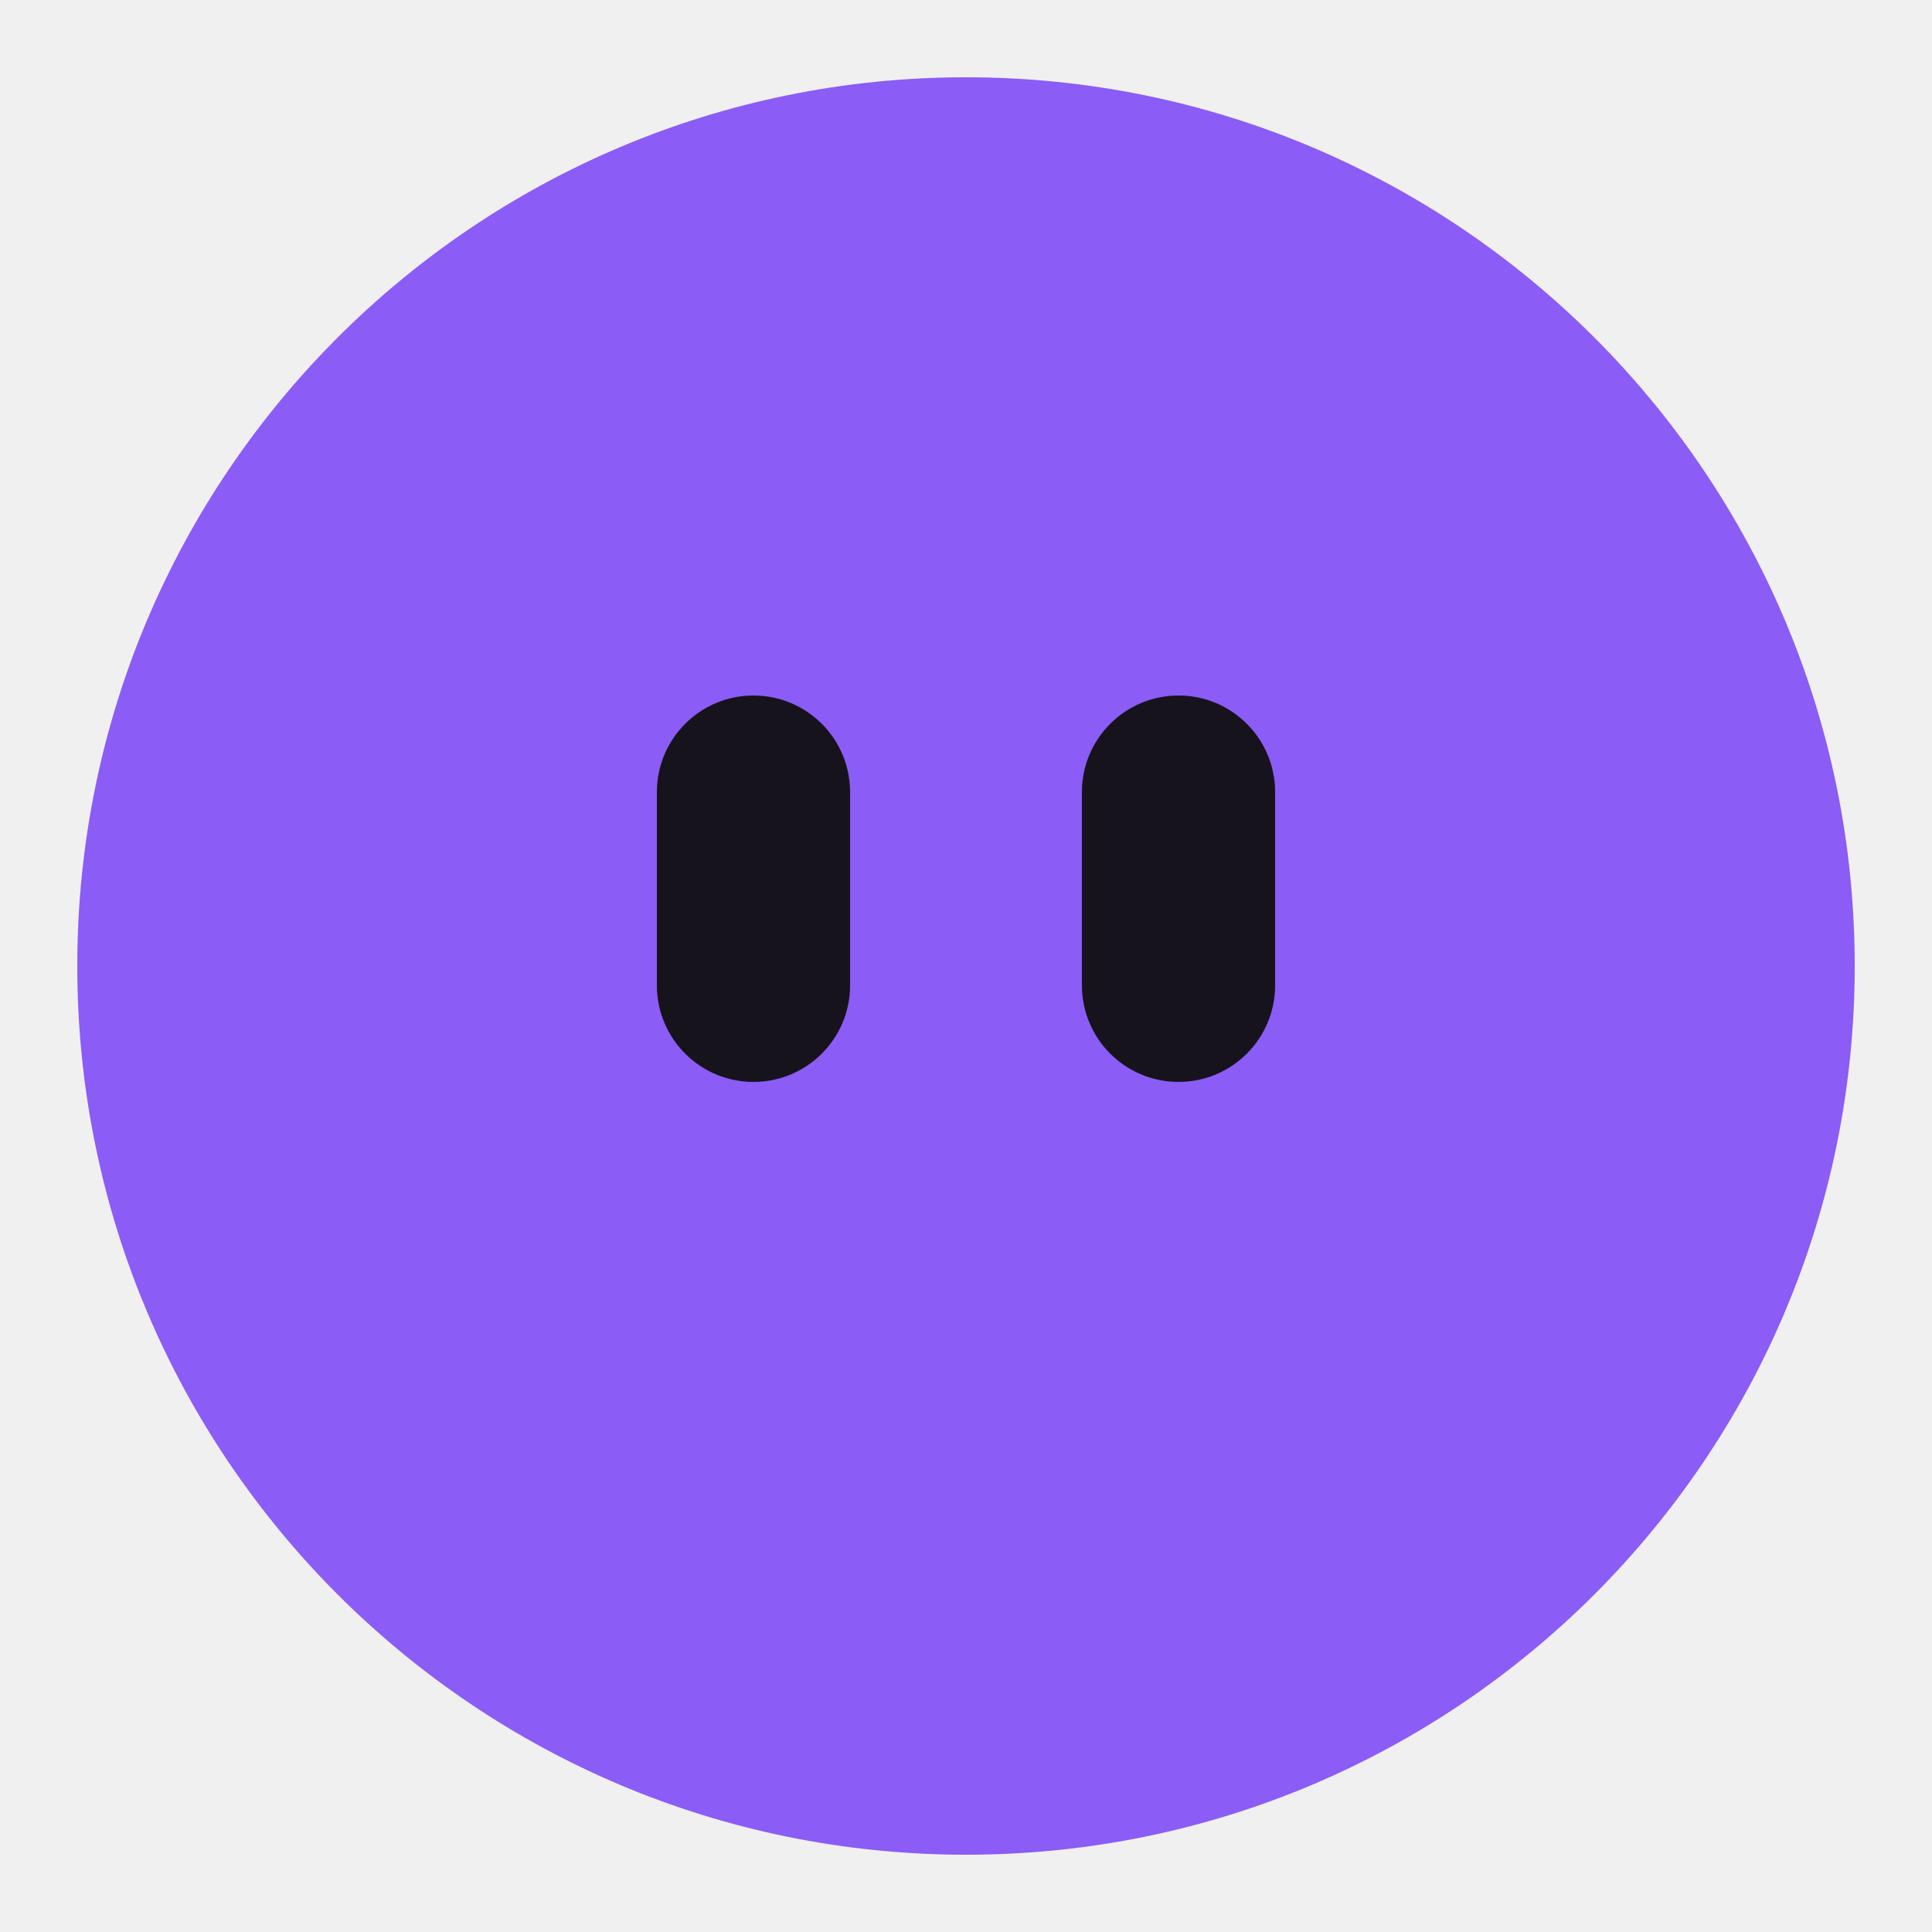
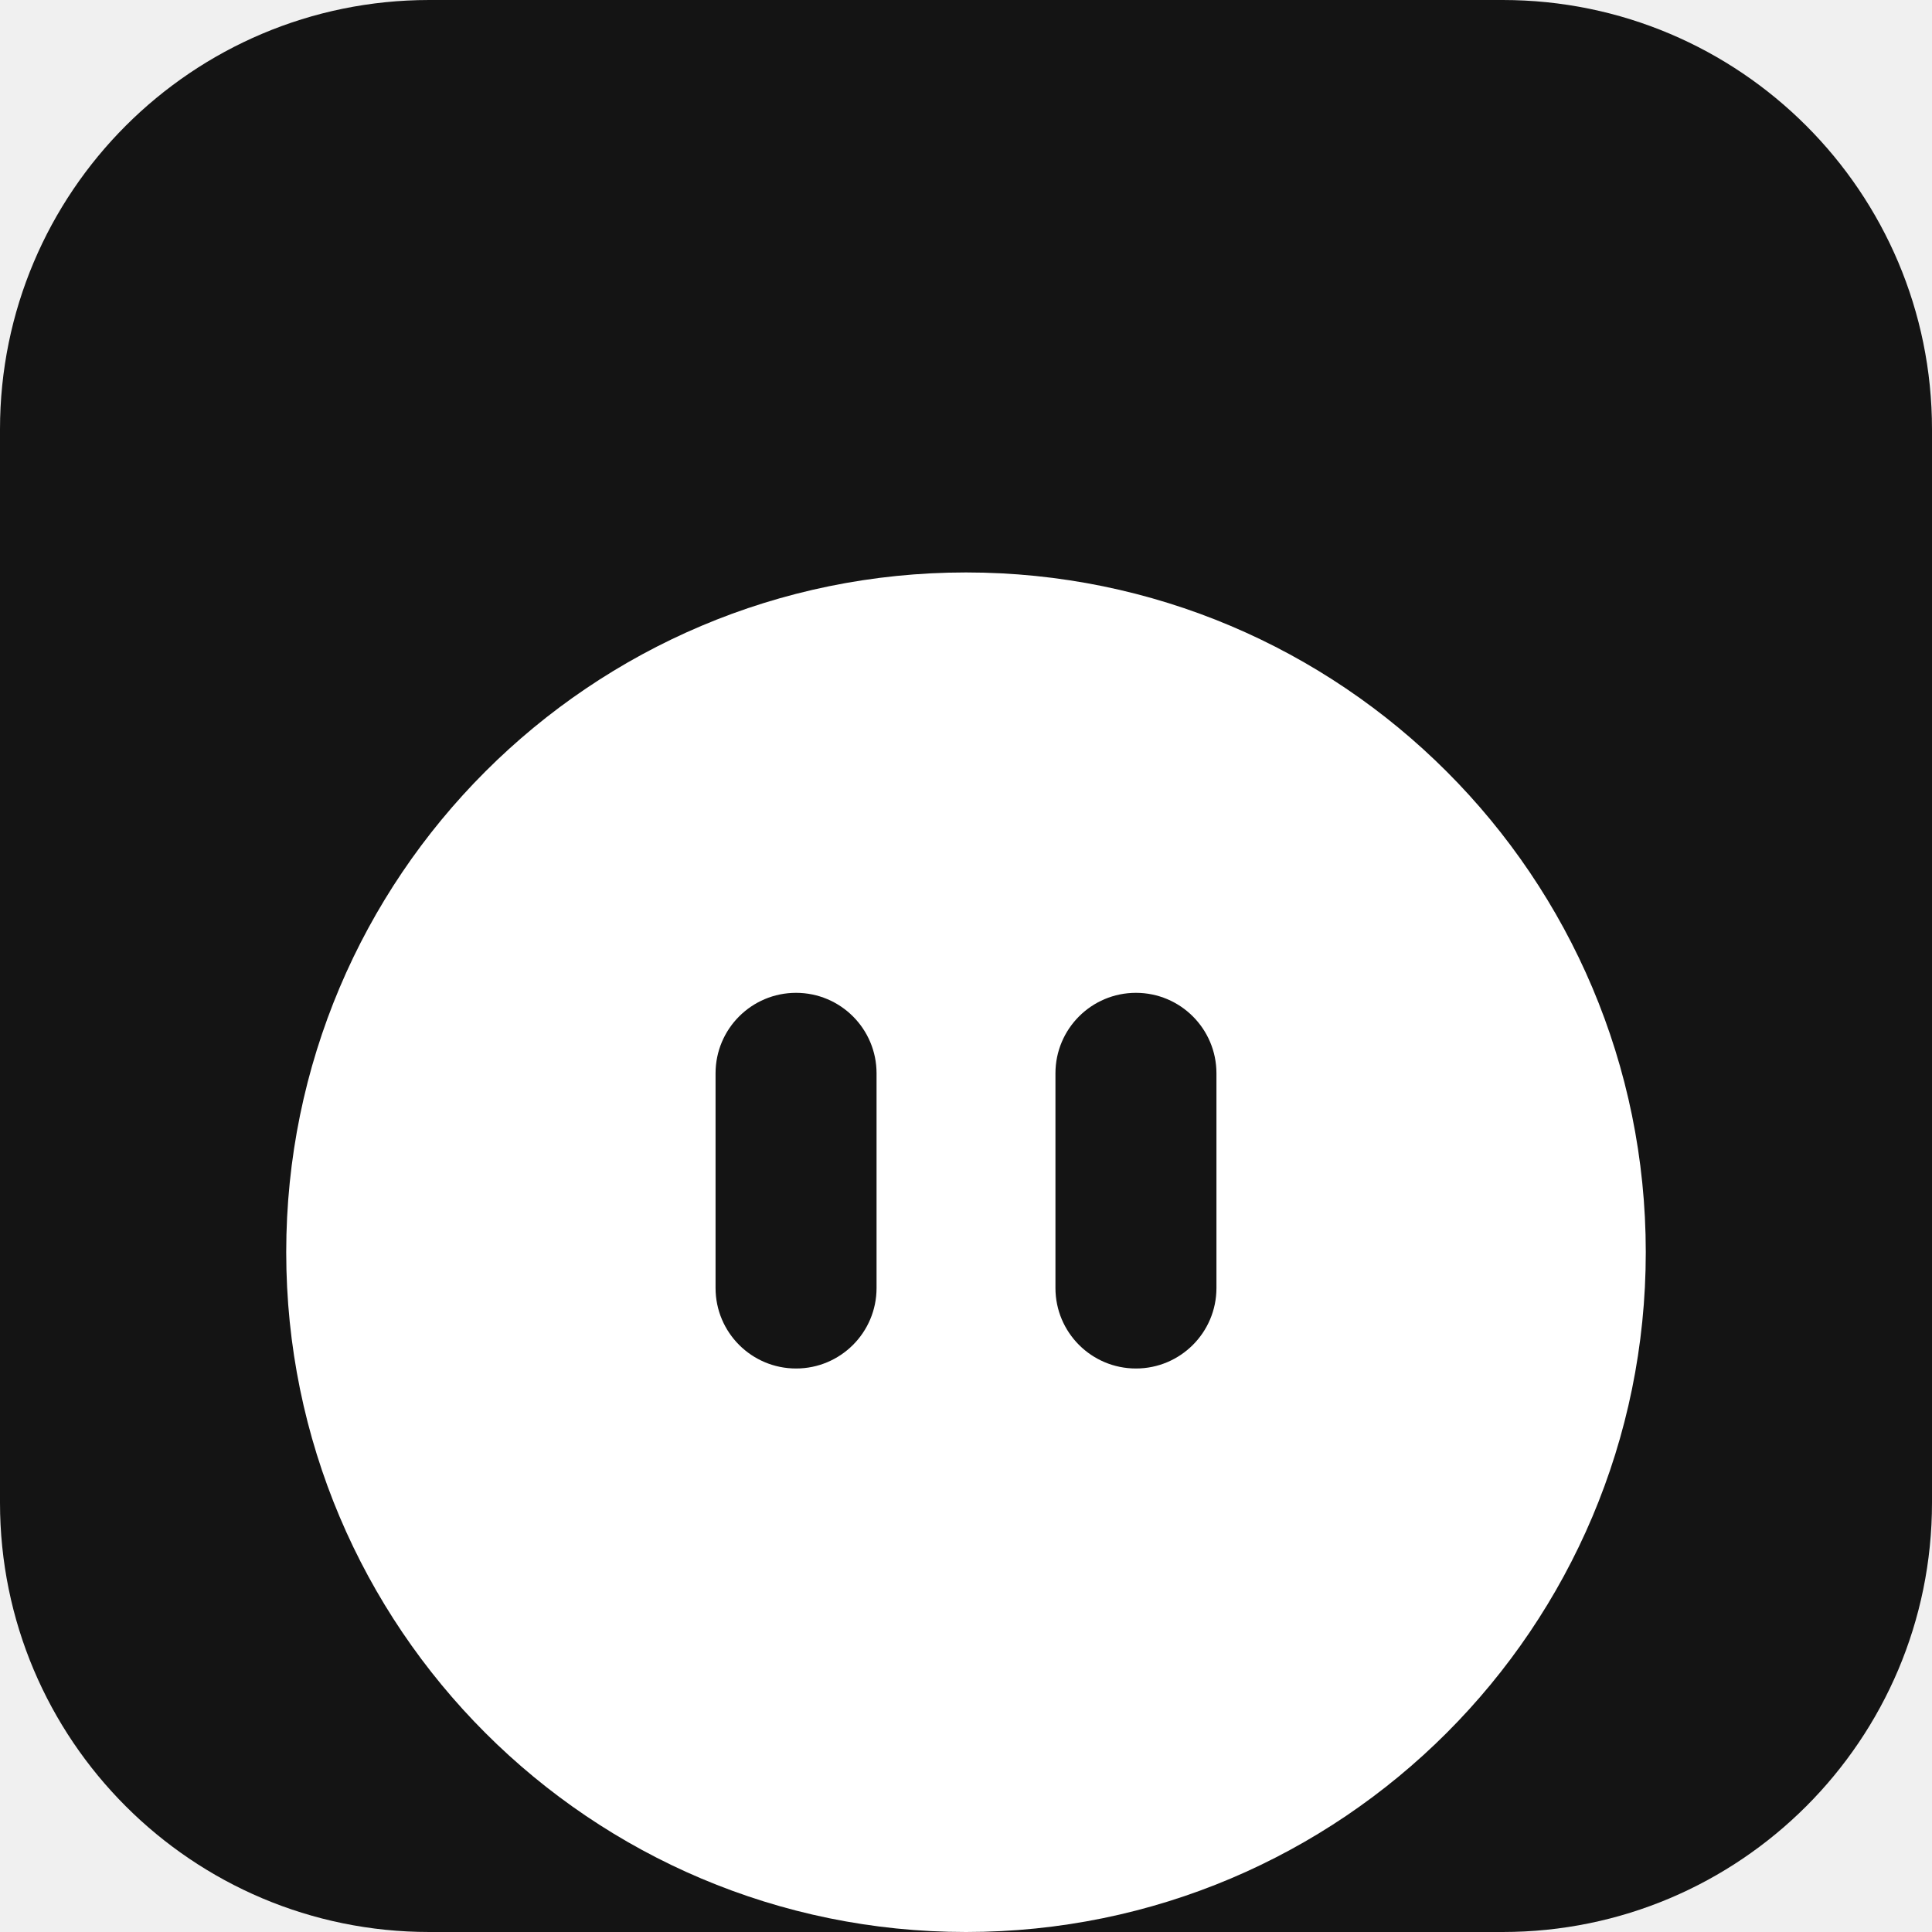
- <svg xmlns="http://www.w3.org/2000/svg" viewBox="0 0 100 100">
-   <circle cx="50" cy="50" r="46" fill="#8B5CF6" />
-   <rect x="34" y="36" width="10" height="20" rx="5" fill="#16131C" />
-   <rect x="56" y="36" width="10" height="20" rx="5" fill="#16131C" />
+ <svg xmlns="http://www.w3.org/2000/svg" width="1024" height="1024" viewBox="0 0 108 108">
+   <rect width="108" height="108" rx="24" fill="#141414" />
+   <circle cx="54" cy="70" r="38" fill="#FFFFFF" />
+   <rect x="40" y="55.5" width="9" height="21" rx="4.5" fill="#141414" />
+   <rect x="59" y="55.5" width="9" height="21" rx="4.5" fill="#141414" />
</svg>
